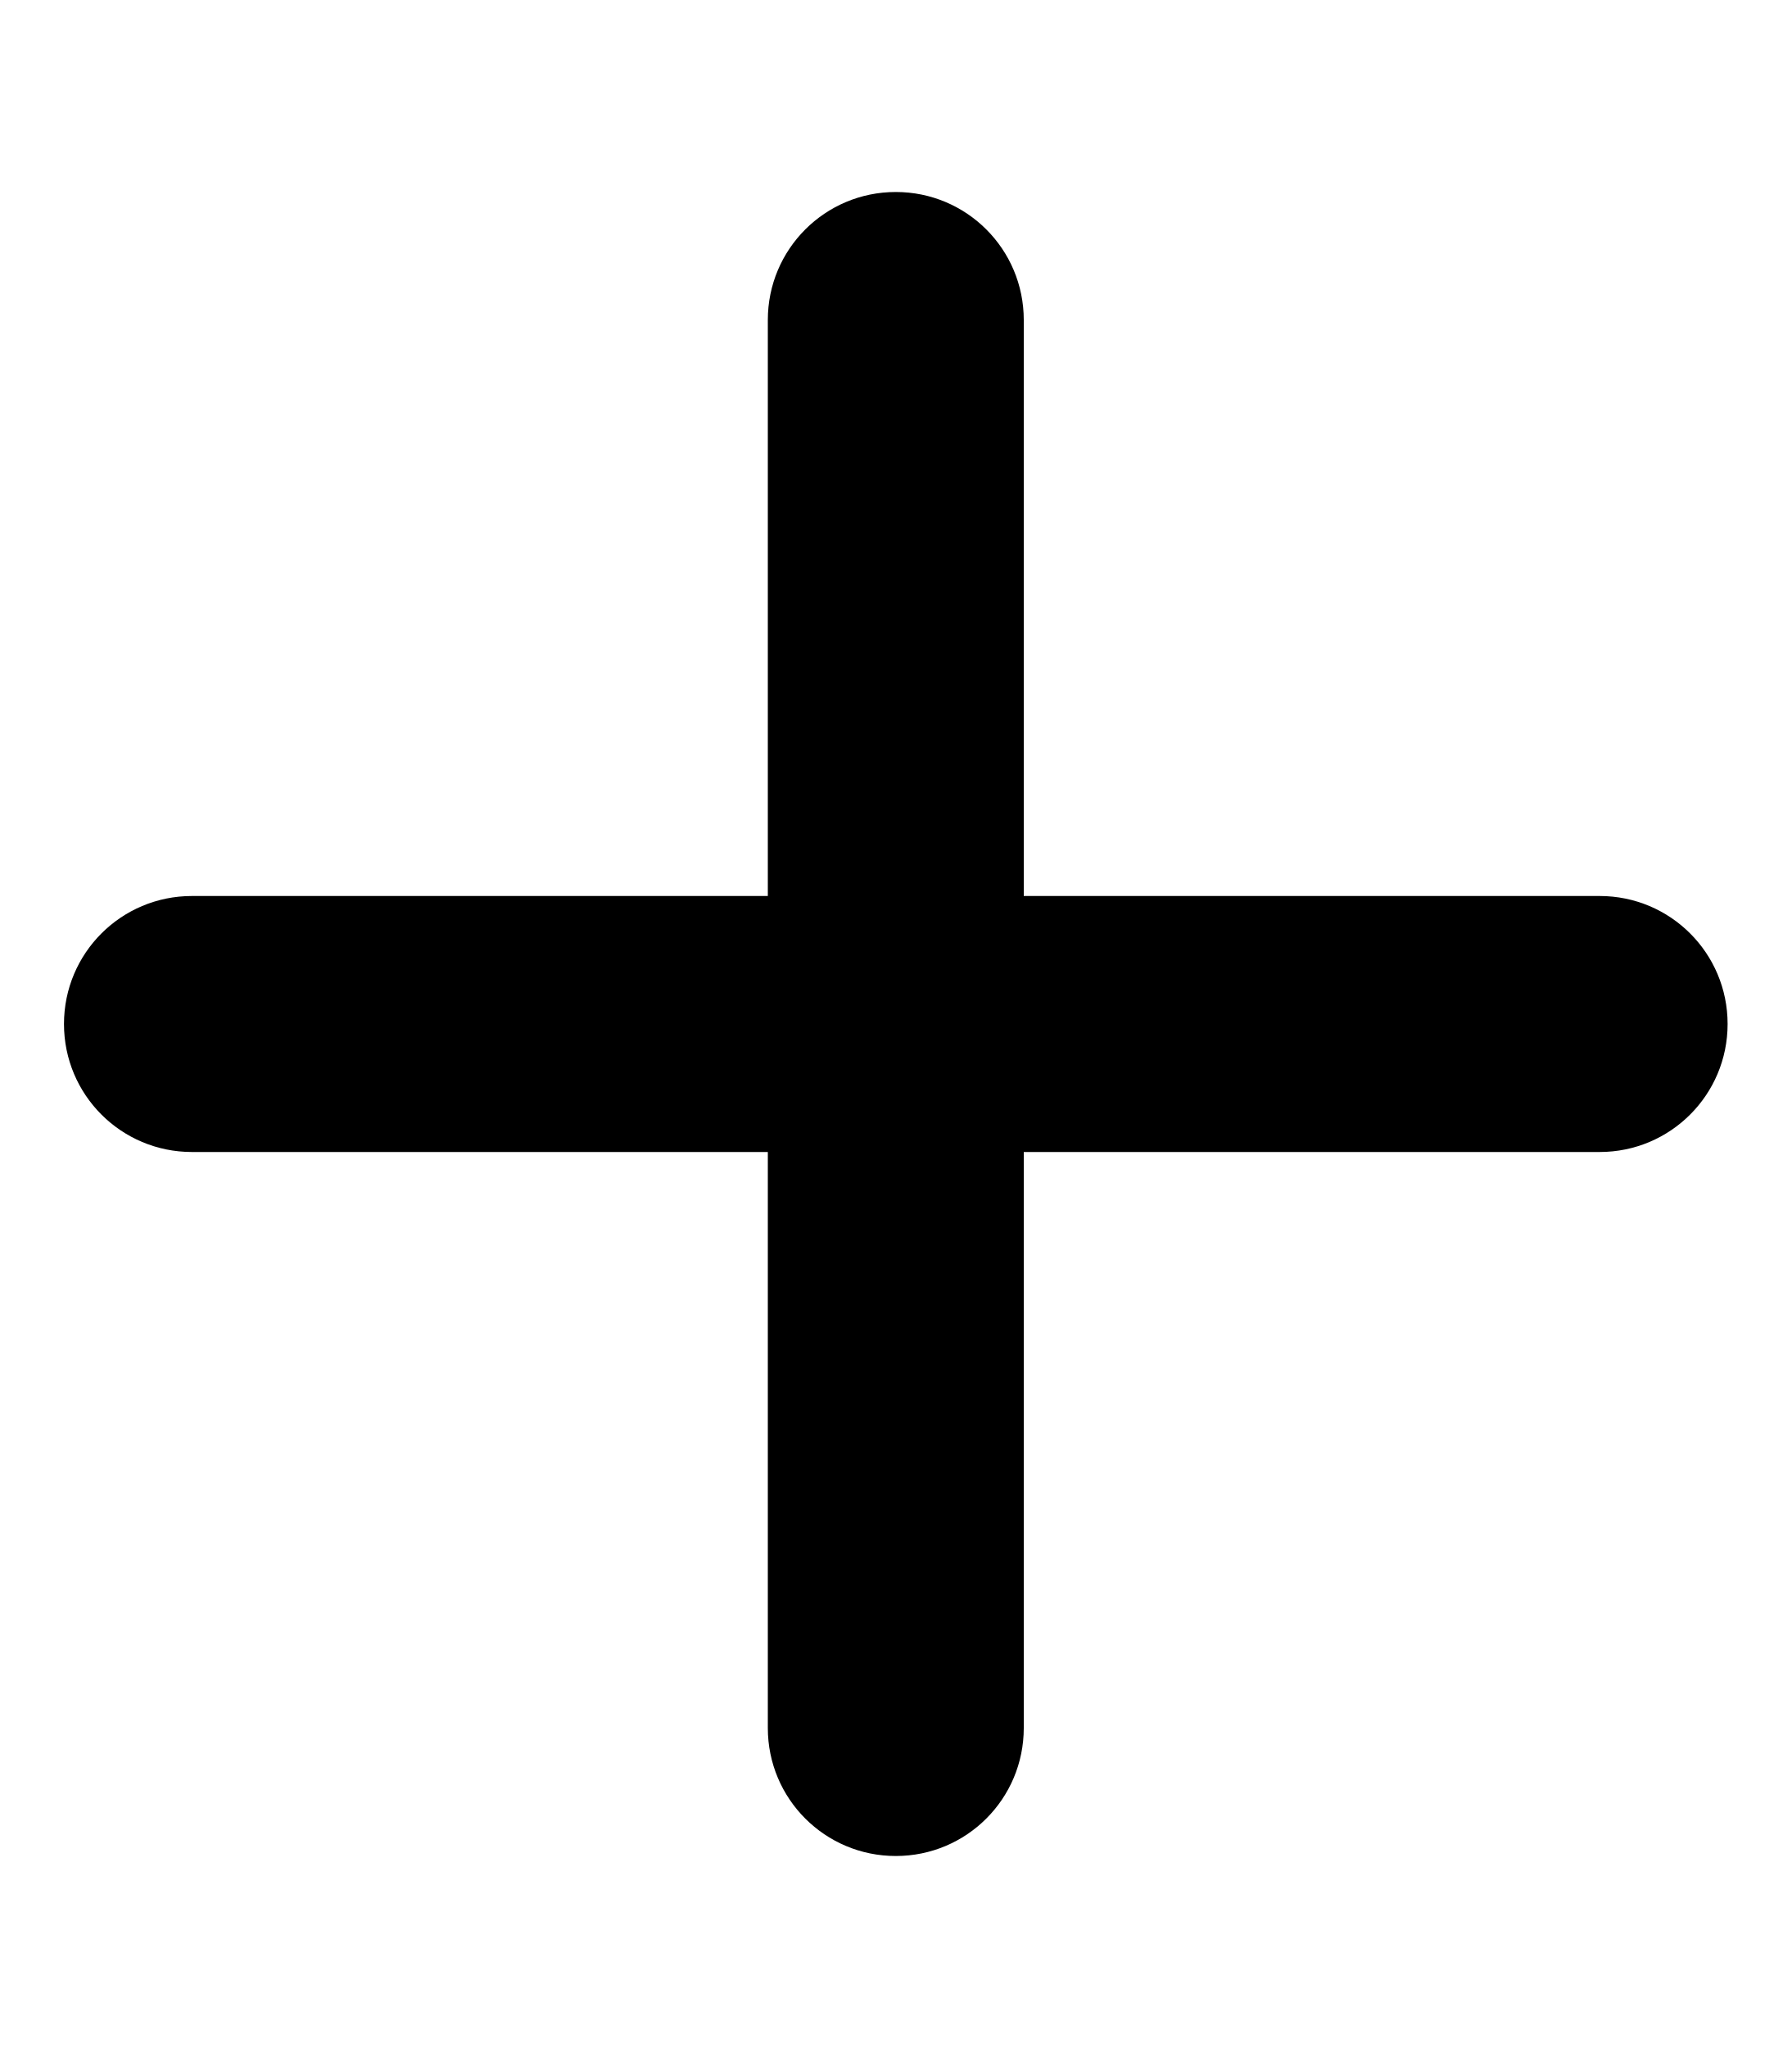
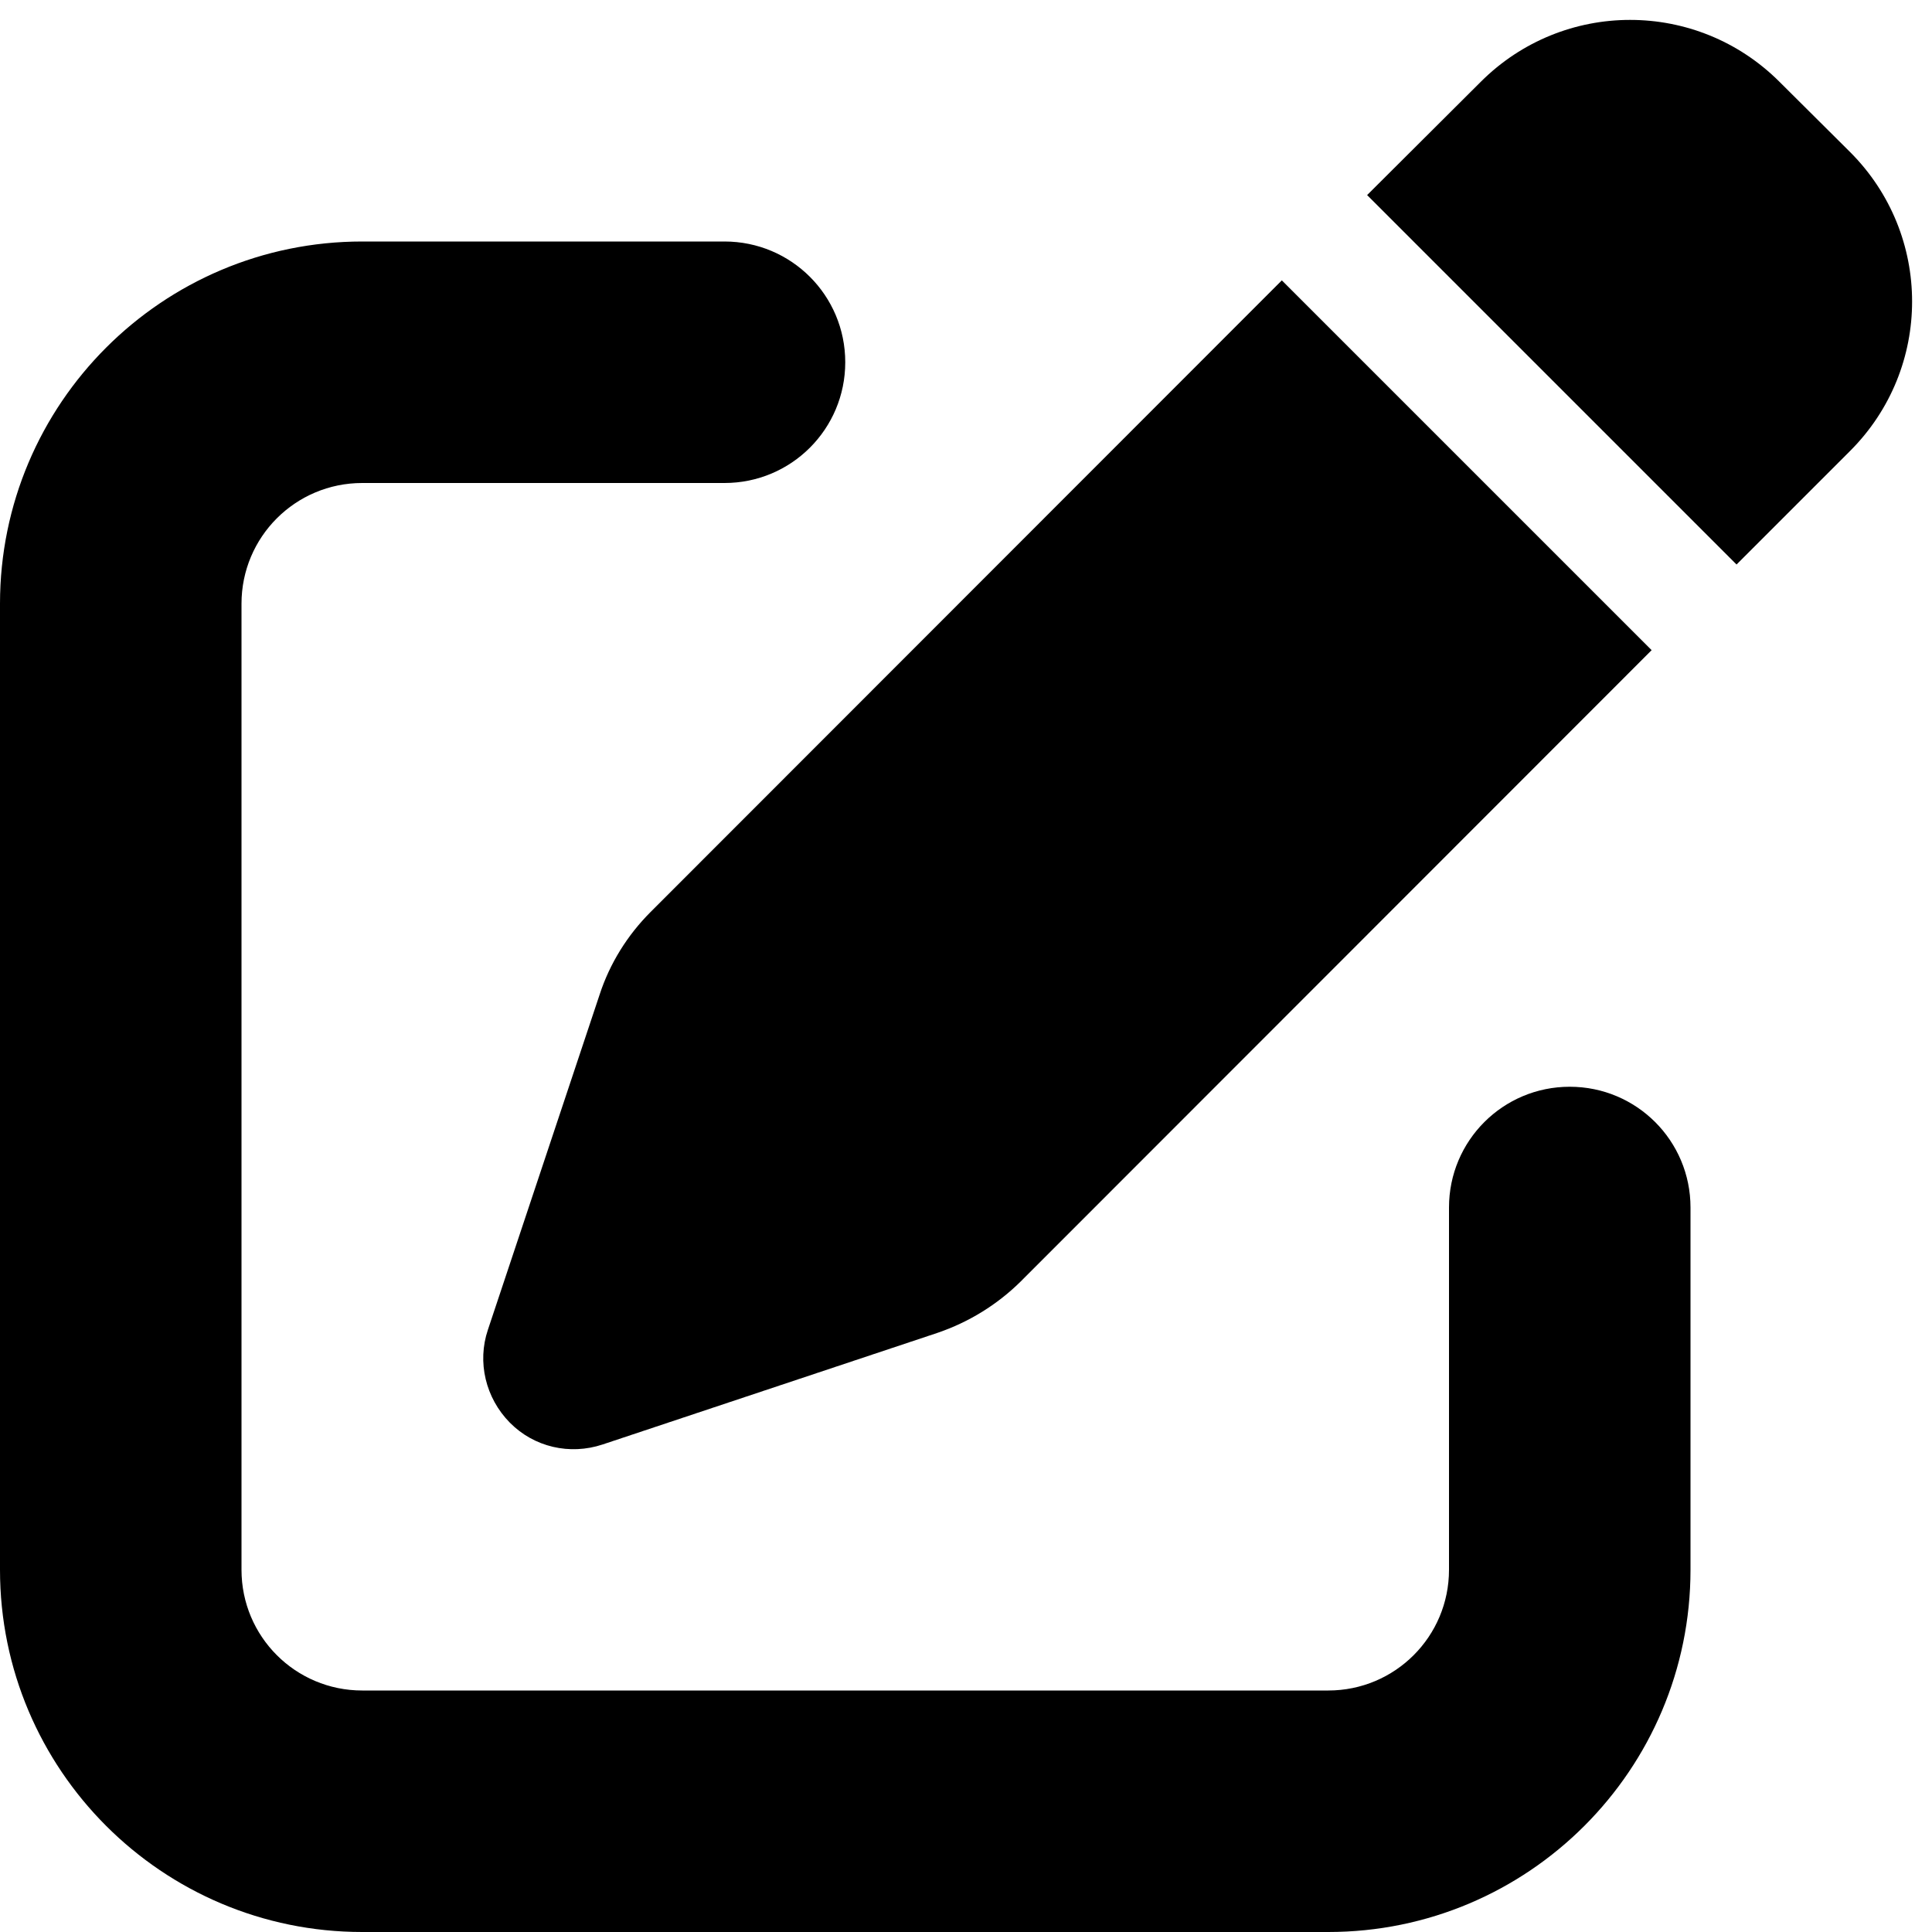
- <svg xmlns="http://www.w3.org/2000/svg" viewBox="0 0 448 512">
-   <path d="M256 80c0-17.7-14.3-32-32-32s-32 14.3-32 32V224H48c-17.7 0-32 14.3-32 32s14.3 32 32 32H192V432c0 17.7 14.3 32 32 32s32-14.3 32-32V288H400c17.7 0 32-14.3 32-32s-14.3-32-32-32H256V80z" />
+ <svg xmlns="http://www.w3.org/2000/svg" viewBox="0 0 512 512">
+   <path d="M471.6 21.7c-21.9-21.9-57.3-21.9-79.2 0L362.3 51.7l97.9 97.9 30.1-30.1c21.9-21.9 21.9-57.3 0-79.2L471.6 21.7zm-299.2 220c-6.1 6.1-10.8 13.6-13.5 21.9l-29.6 88.8c-2.9 8.6-.6 18.1 5.8 24.6s15.9 8.7 24.6 5.8l88.8-29.6c8.2-2.8 15.7-7.4 21.9-13.5L437.7 172.3 339.7 74.3 172.4 241.7zM96 64C43 64 0 107 0 160V416c0 53 43 96 96 96H352c53 0 96-43 96-96V320c0-17.7-14.3-32-32-32s-32 14.3-32 32v96c0 17.7-14.3 32-32 32H96c-17.7 0-32-14.3-32-32V160c0-17.7 14.3-32 32-32h96c17.7 0 32-14.3 32-32s-14.3-32-32-32H96z" />
</svg>
